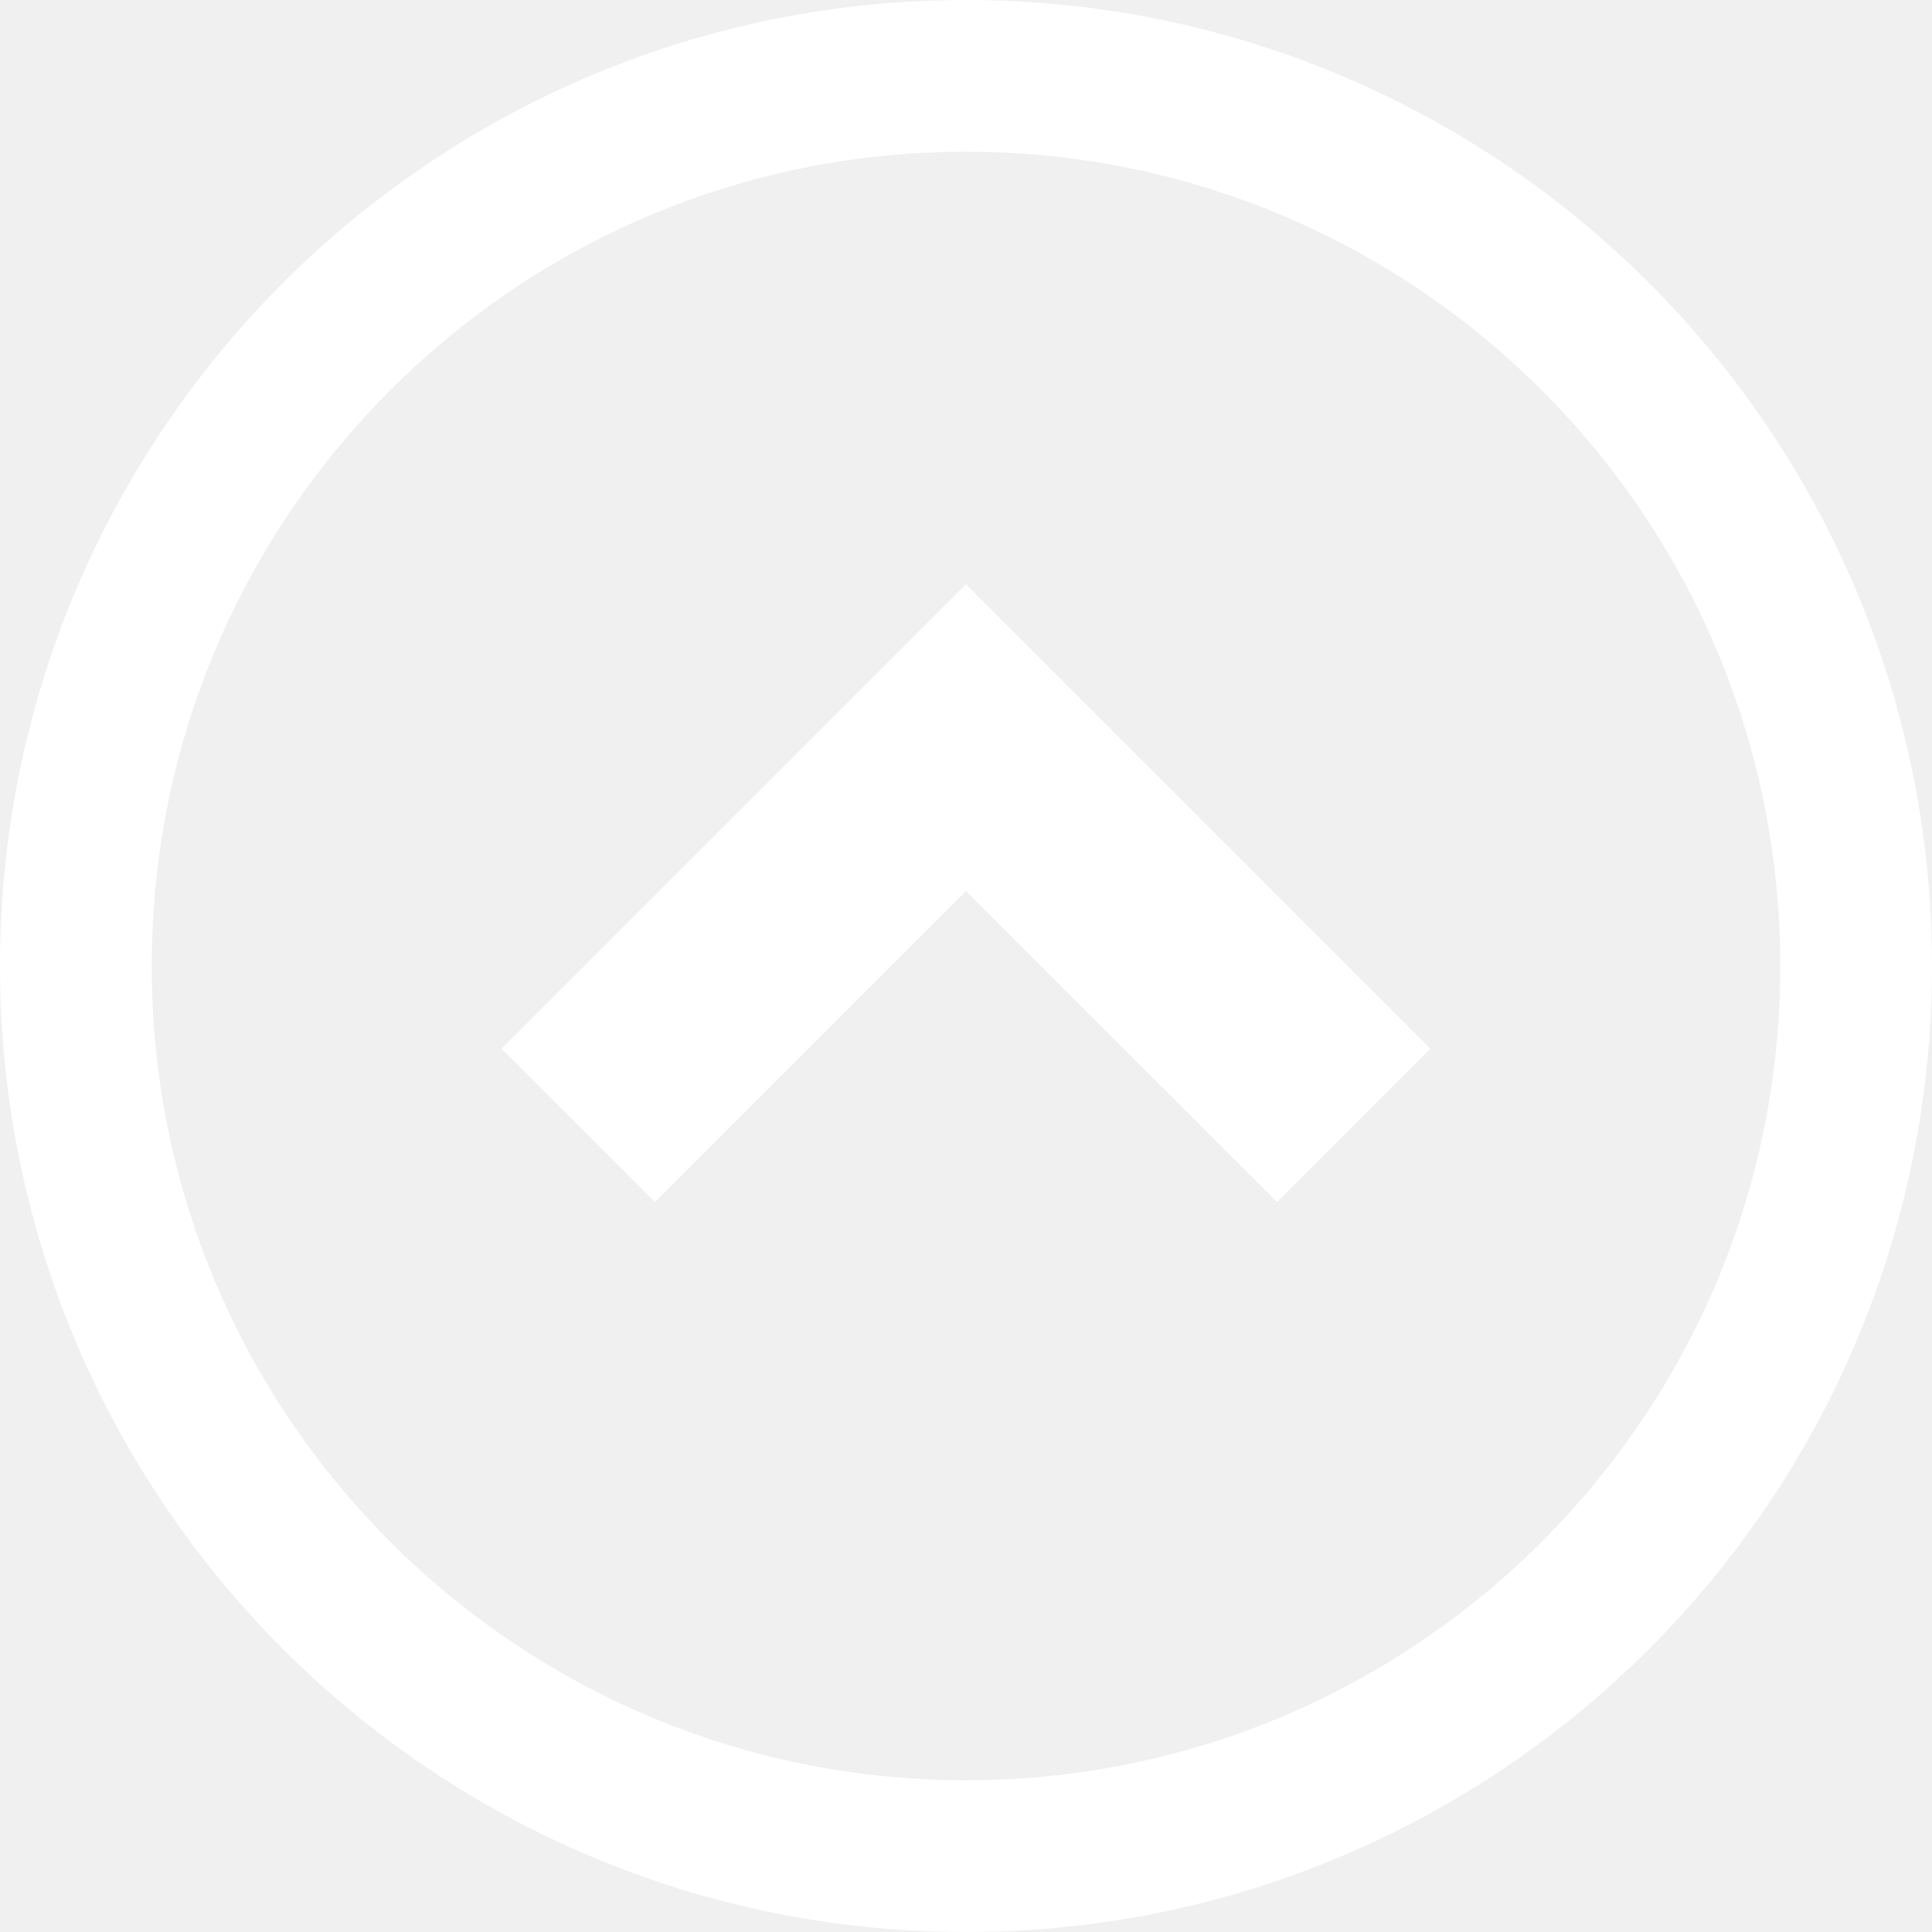
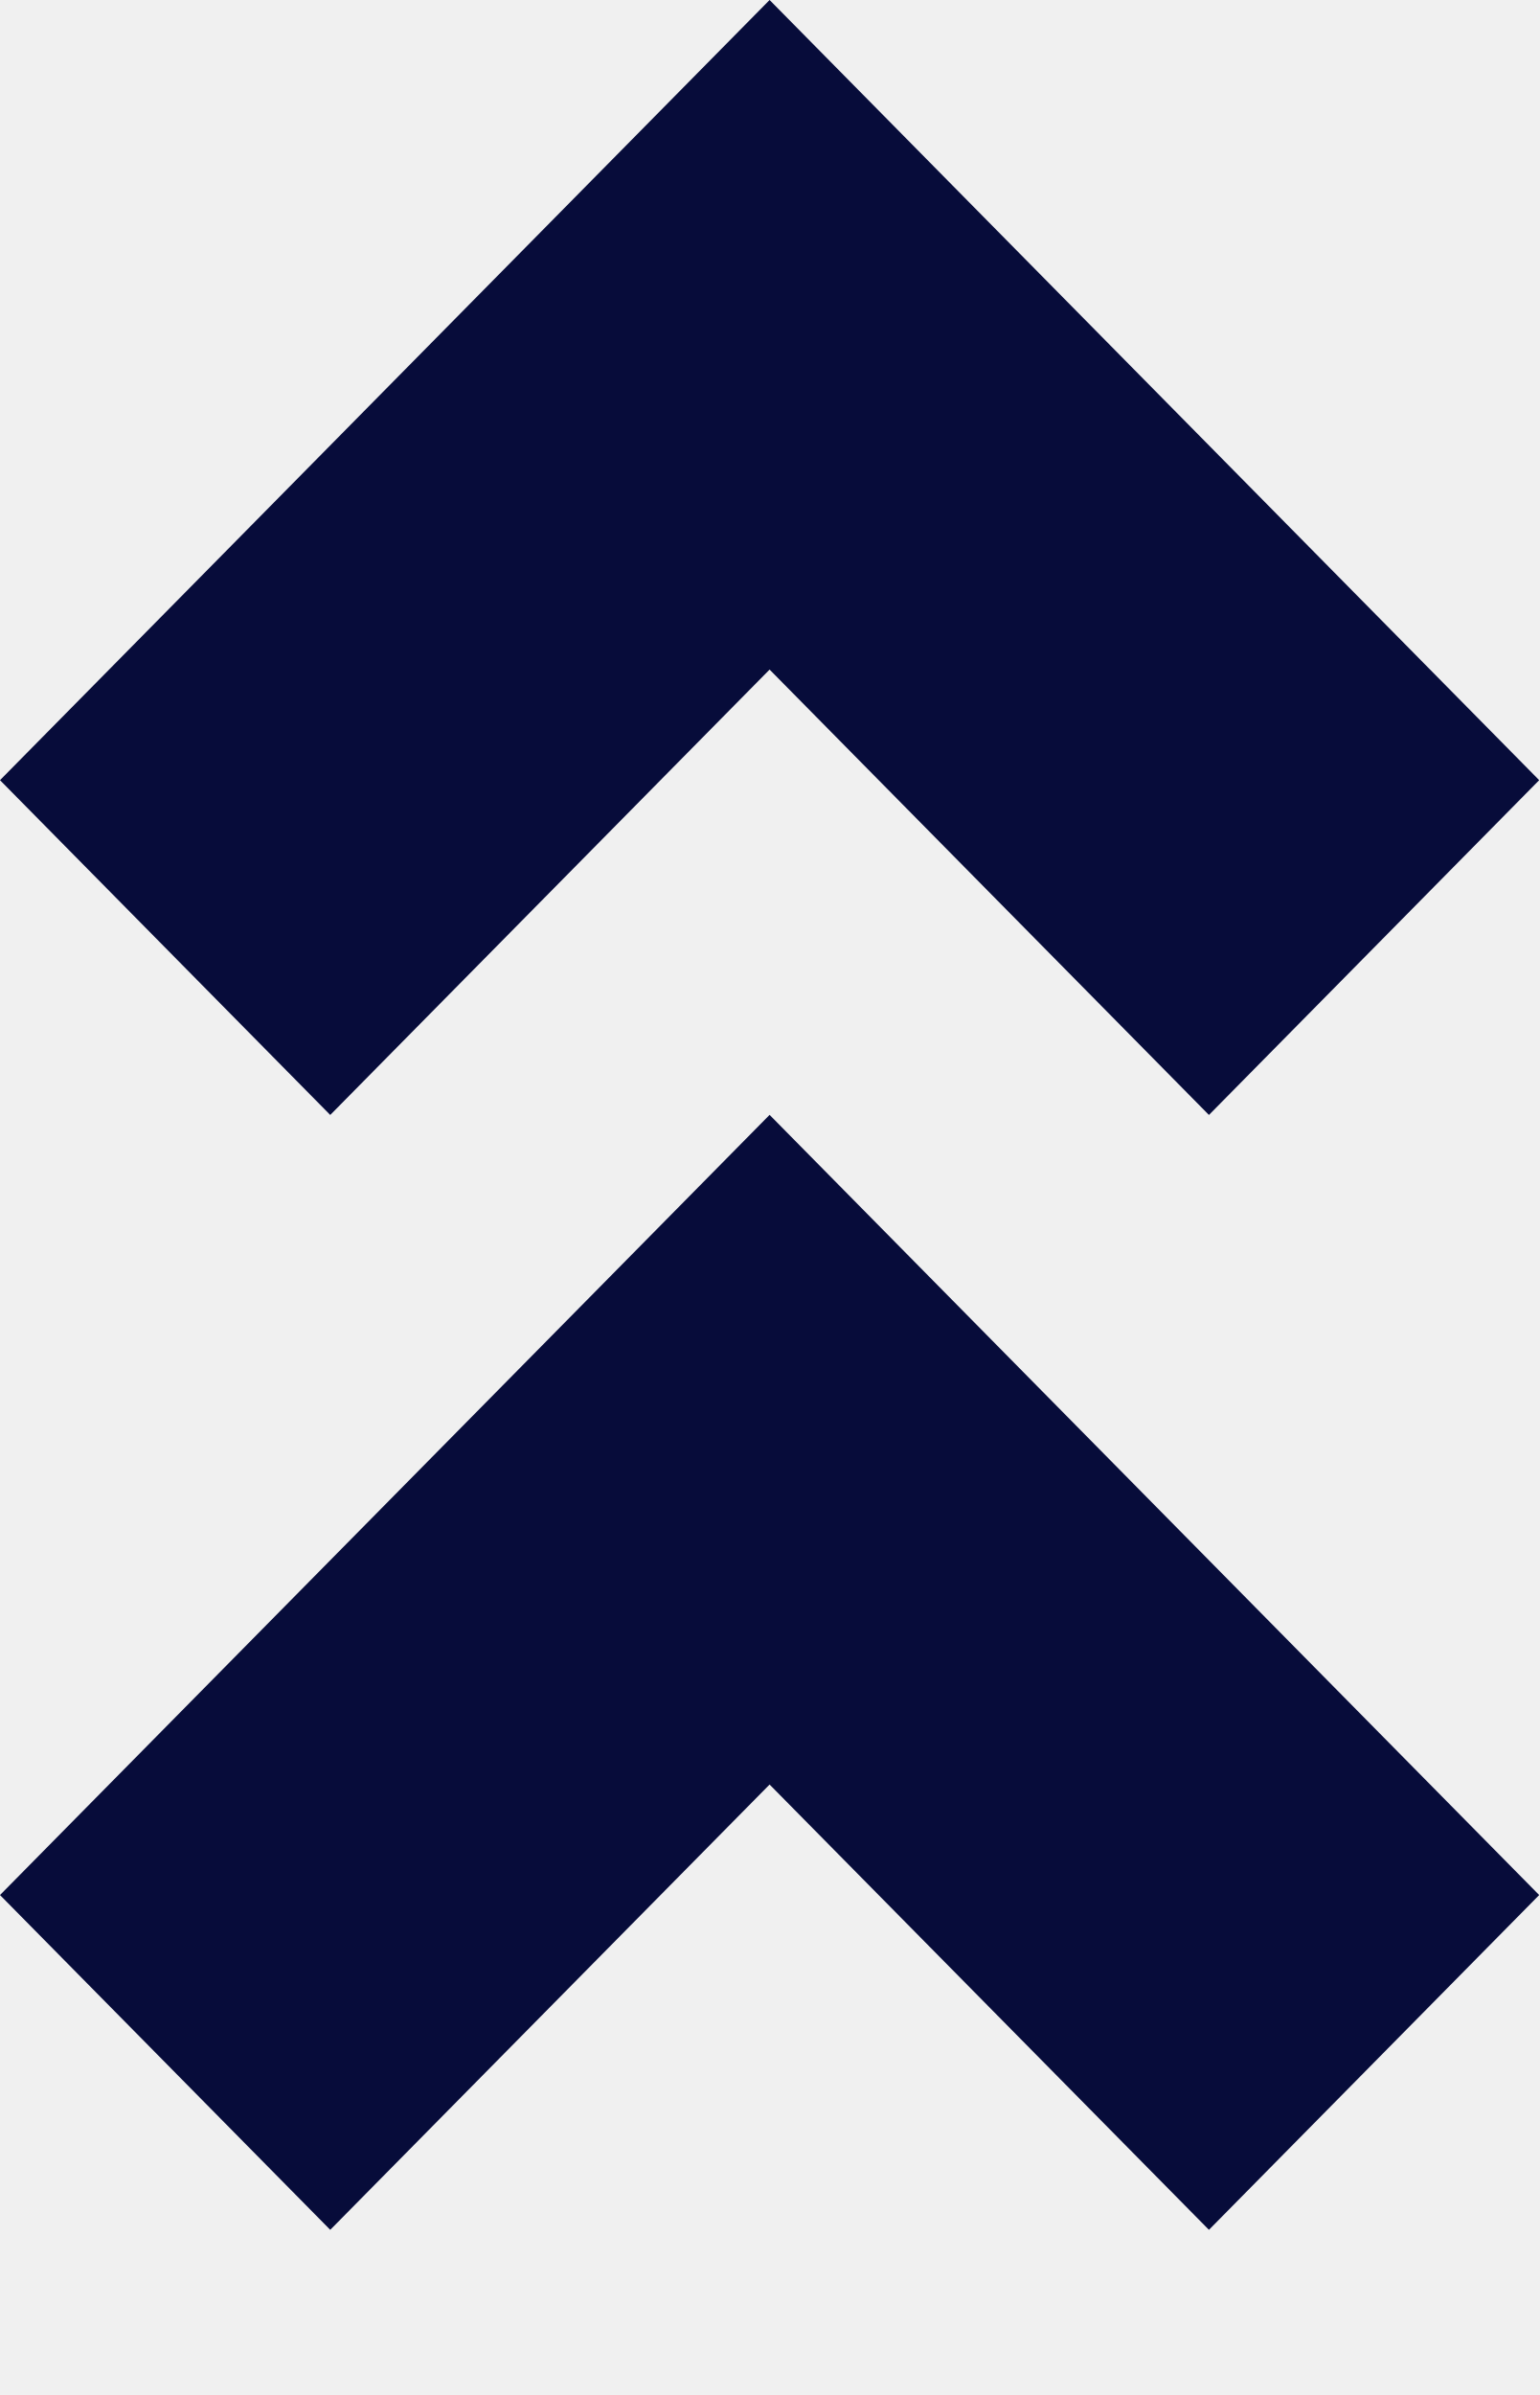
- <svg xmlns="http://www.w3.org/2000/svg" height="800px" width="800px" viewBox="0 0 512 512" xml:space="preserve">
-   <polygon fill="#ffffff" points="132.928,277.919 173.562,318.553 255.992,236.123 338.438,318.553 379.072,277.919 255.992,154.839   " />
-   <path fill="#ffffff" d="M255.992,0C114.606,0.015,0.015,114.606,0,256.008C0.015,397.394,114.606,511.984,255.992,512  C397.394,511.984,511.985,397.394,512,256.008C511.985,114.606,397.394,0.015,255.992,0z M408.585,408.585  c-39.118,39.079-92.938,63.189-152.593,63.205c-59.647-0.016-113.467-24.126-152.577-63.205  c-39.087-39.111-63.197-92.93-63.205-152.577c0.008-59.655,24.118-113.483,63.205-152.593  c39.11-39.087,92.93-63.197,152.577-63.205c59.655,0.008,113.476,24.118,152.593,63.205c39.079,39.11,63.197,92.938,63.205,152.593  C471.782,315.655,447.672,369.474,408.585,408.585z" />
+ <svg xmlns="http://www.w3.org/2000/svg" width="18" height="28" viewBox="0 0 18 28" fill="none">
+   <g clip-path="url(#clip0_167_896)">
+     <path fill-rule="evenodd" clip-rule="evenodd" d="M18 9.121L14.138 13.035L9 7.828L3.862 13.035L0 9.121L9 0L18 9.121Z" fill="#070C3A" />
+     <path fill-rule="evenodd" clip-rule="evenodd" d="M18 22.155L14.138 26.069L9 20.863L3.862 26.069L0 22.155L9 13.034L18 22.155Z" fill="#070C3A" />
+   </g>
+   <defs>
+     <clipPath id="clip0_167_896">
+       <rect width="18" height="28" fill="white" transform="matrix(-1 0 0 -1 18 28)" />
+     </clipPath>
+   </defs>
</svg>
